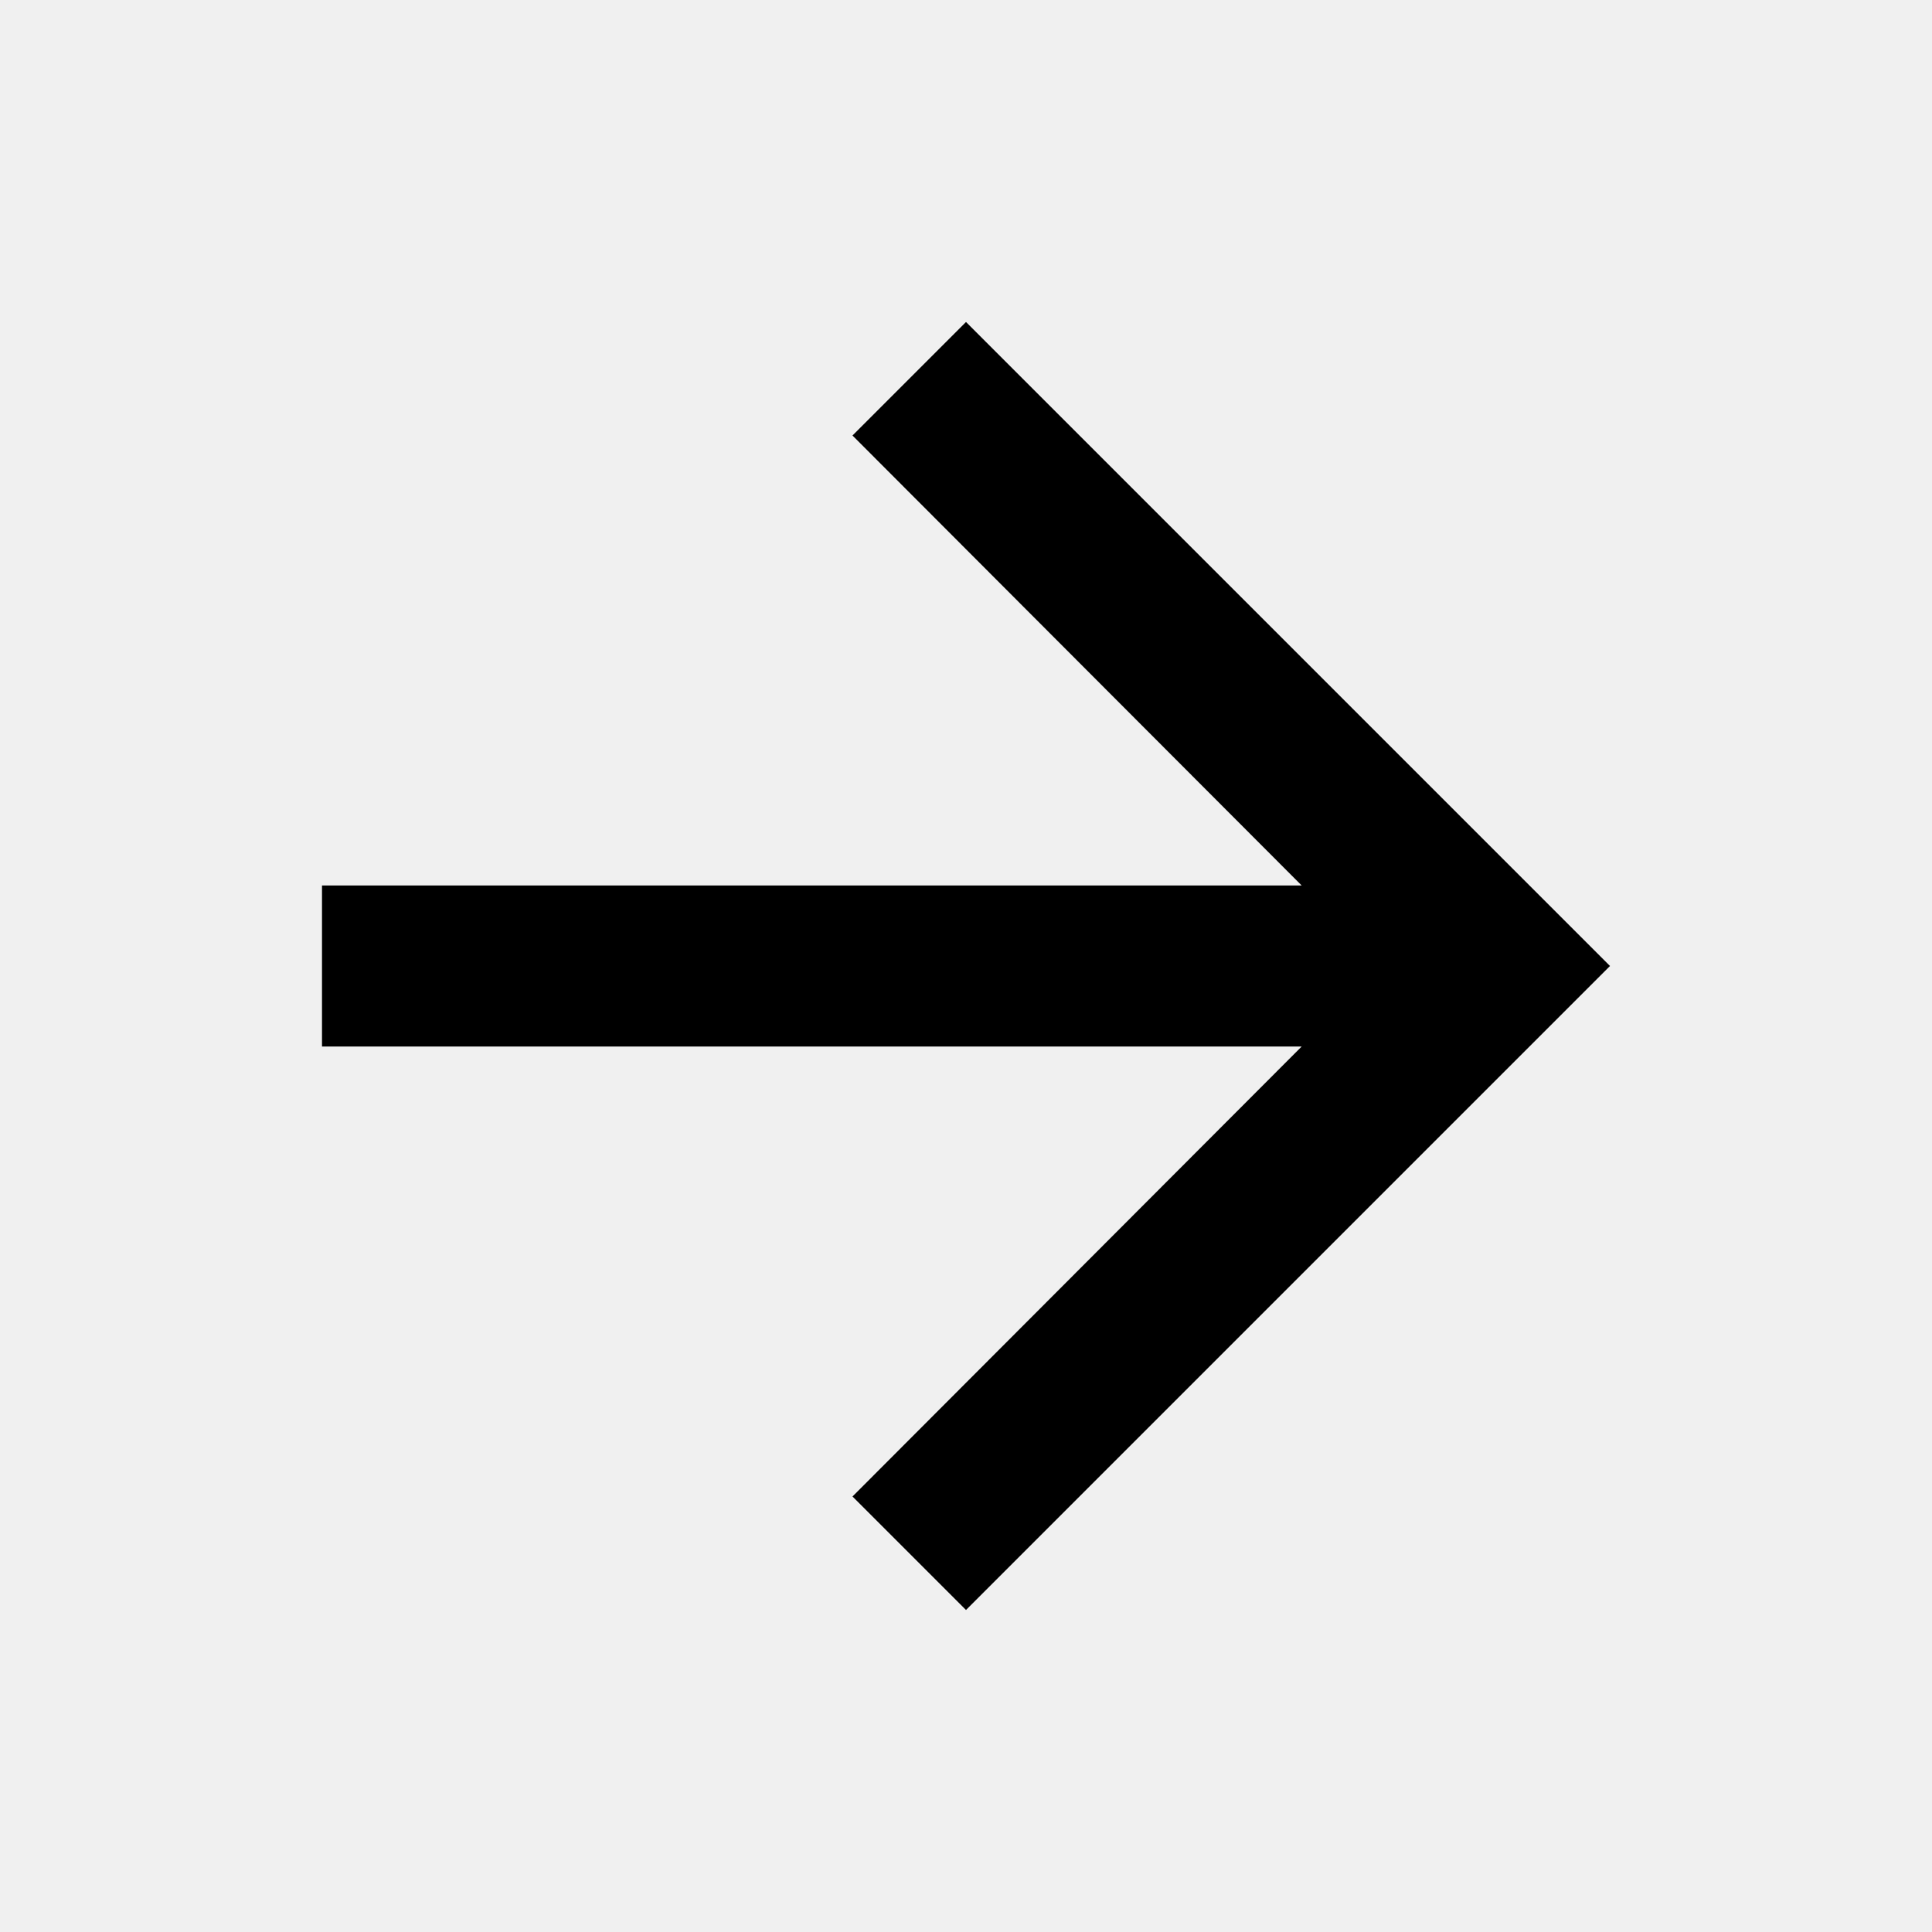
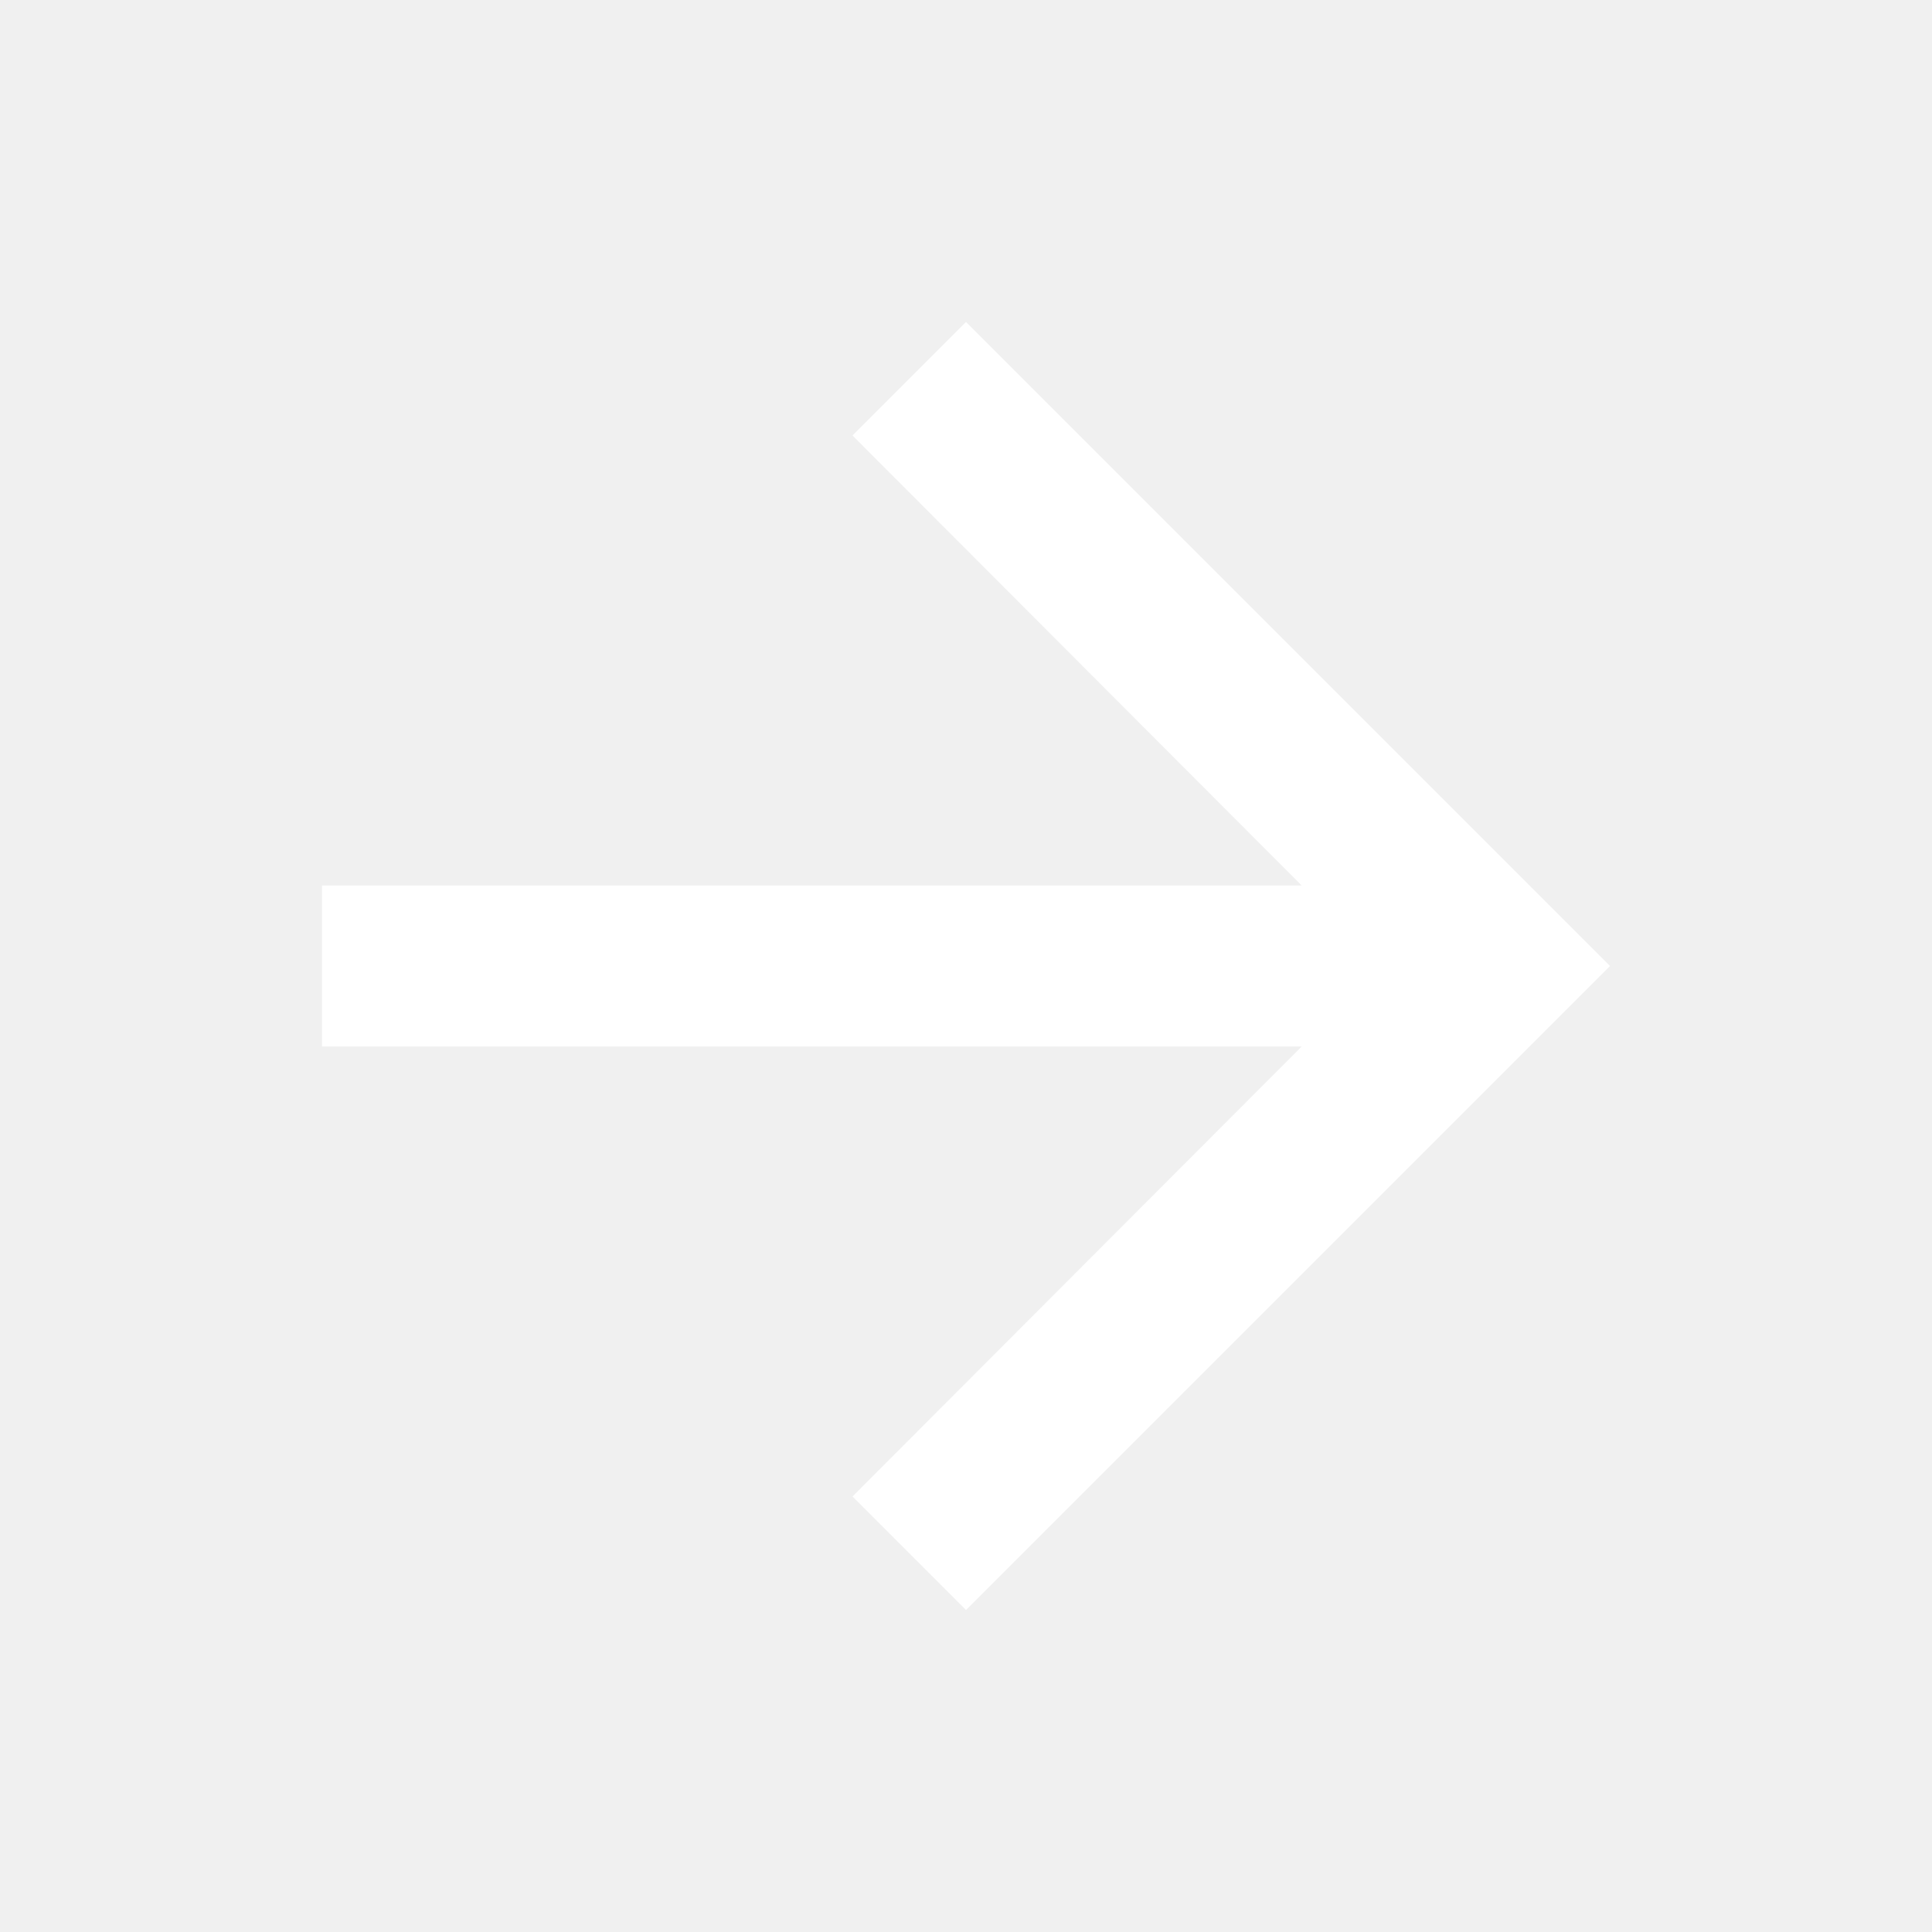
<svg xmlns="http://www.w3.org/2000/svg" height="24" viewBox="0 0 24 24" width="24">
  <path d="M0 0h24v24H0V0z" fill="none" />
-   <path d="M12 4l-1.41 1.41L16.17 11H4v2h12.17l-5.58 5.59L12 20l8-8-8-8z" />
+   <path d="M12 4l-1.41 1.41L16.17 11H4v2h12.17l-5.58 5.59L12 20l8-8-8-8z" fill="white" />
</svg>
